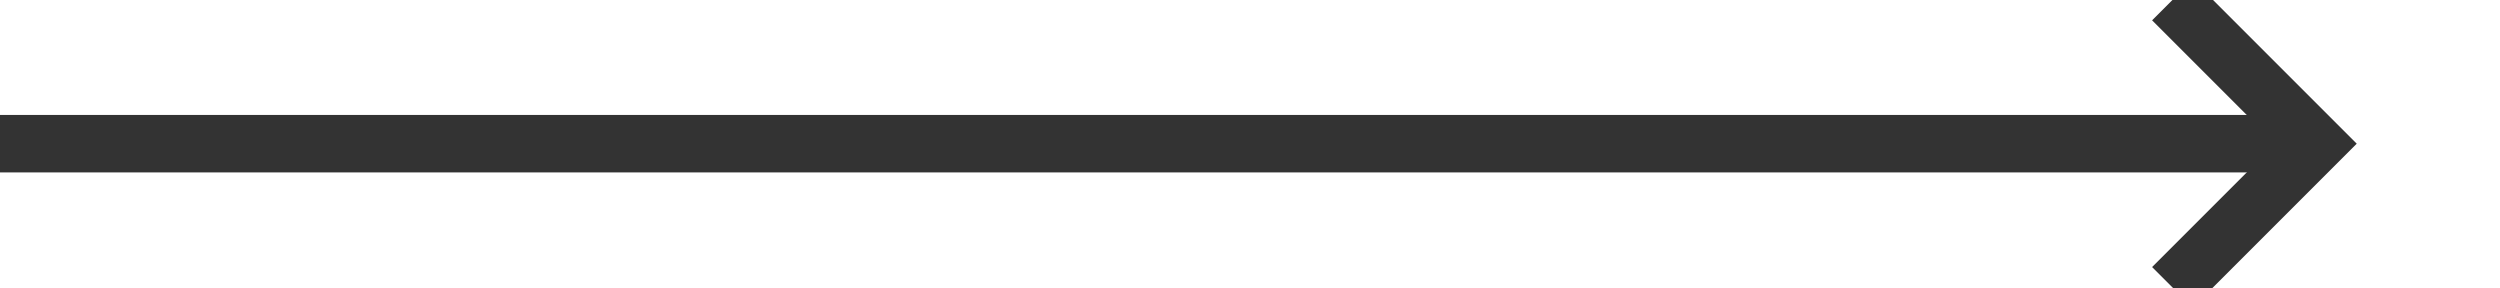
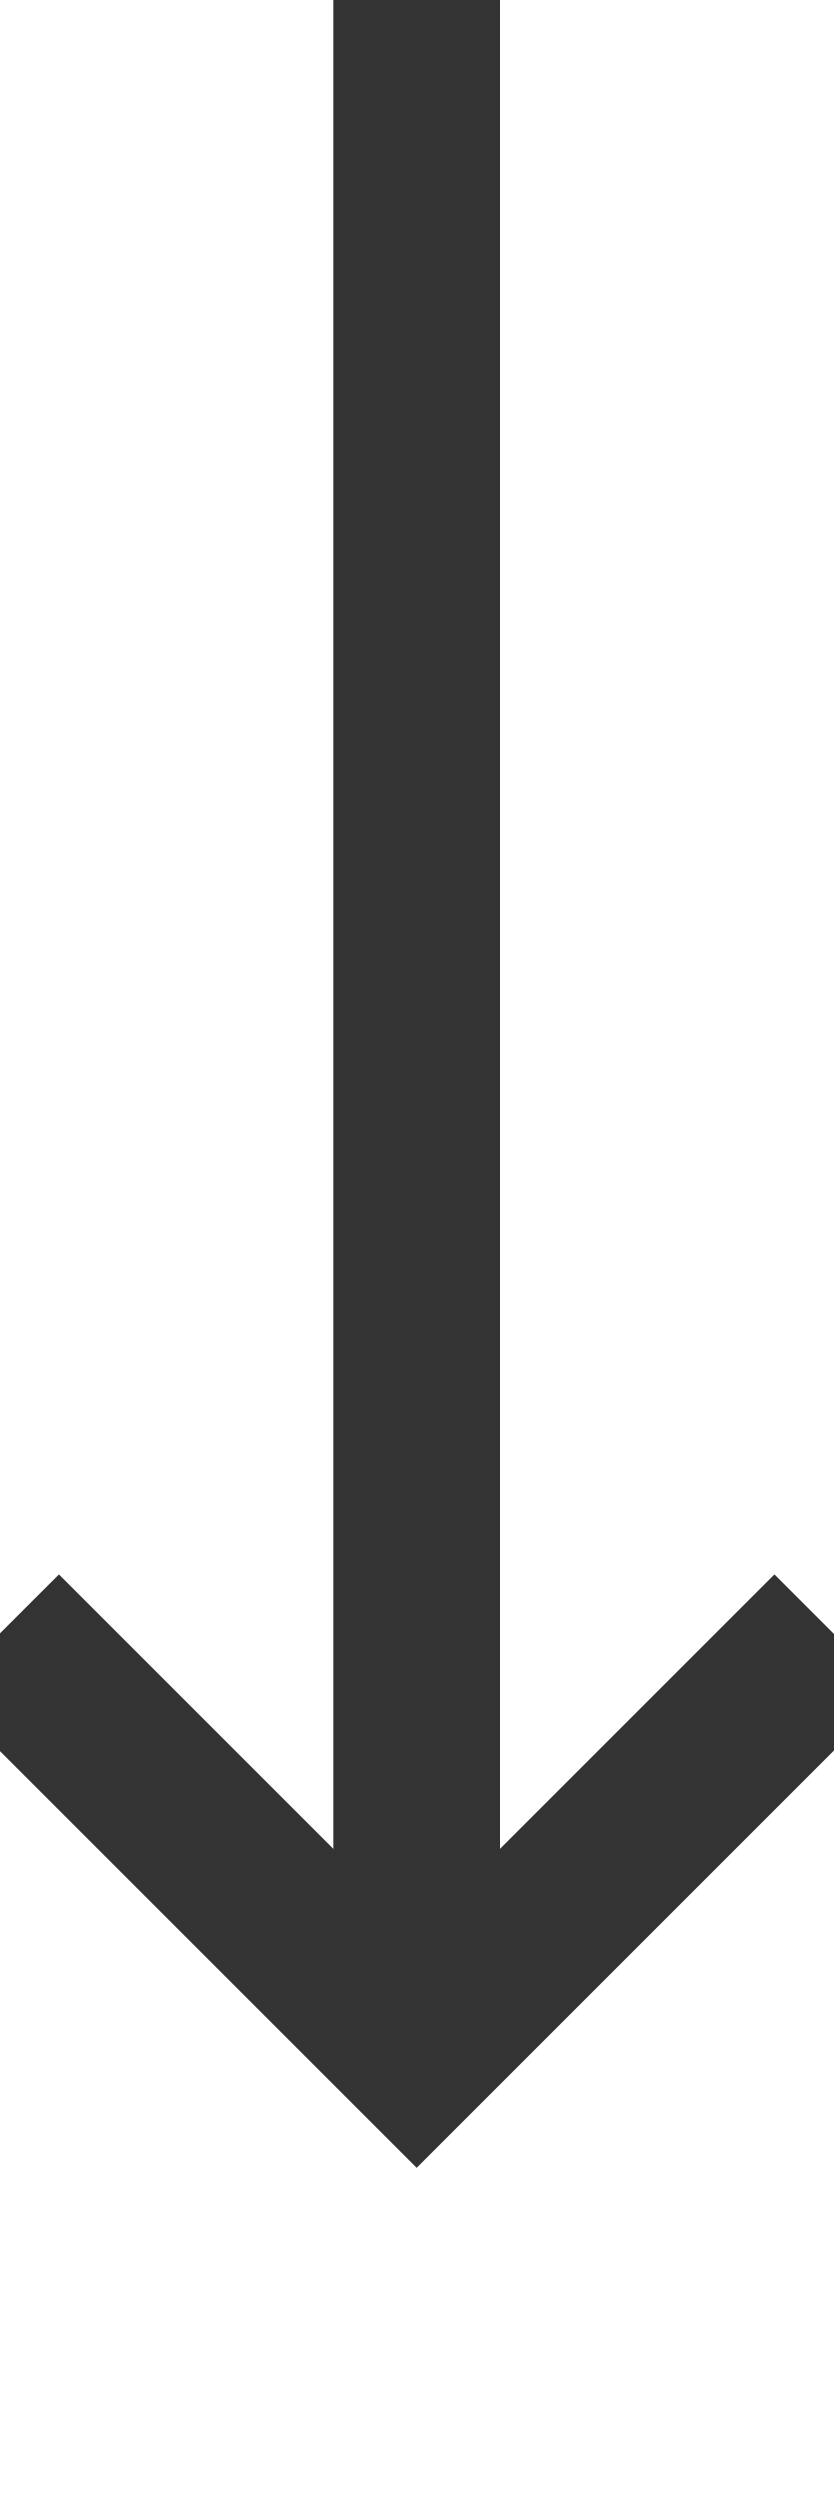
- <svg xmlns="http://www.w3.org/2000/svg" version="1.1" width="87px" height="10px" preserveAspectRatio="xMinYMid meet" viewBox="1425 236  87 8">
-   <path d="M 1425 240  L 1505 240  " stroke-width="2" stroke="#333333" fill="none" />
-   <path d="M 1499.893 235.707  L 1504.186 240  L 1499.893 244.293  L 1501.307 245.707  L 1506.307 240.707  L 1507.014 240  L 1506.307 239.293  L 1501.307 234.293  L 1499.893 235.707  Z " fill-rule="nonzero" fill="#333333" stroke="none" />
+ <svg xmlns="http://www.w3.org/2000/svg" version="1.1" width="10px" height="30px" preserveAspectRatio="xMidYMin meet" viewBox="918 755  8 30">
+   <path d="M 922 755  L 922 779  " stroke-width="2" stroke="#333333" fill="none" />
+   <path d="M 926.293 773.893  L 922 778.186  L 917.707 773.893  L 916.293 775.307  L 921.293 780.307  L 922 781.014  L 922.707 780.307  L 927.707 775.307  L 926.293 773.893  Z " fill-rule="nonzero" fill="#333333" stroke="none" />
</svg>
